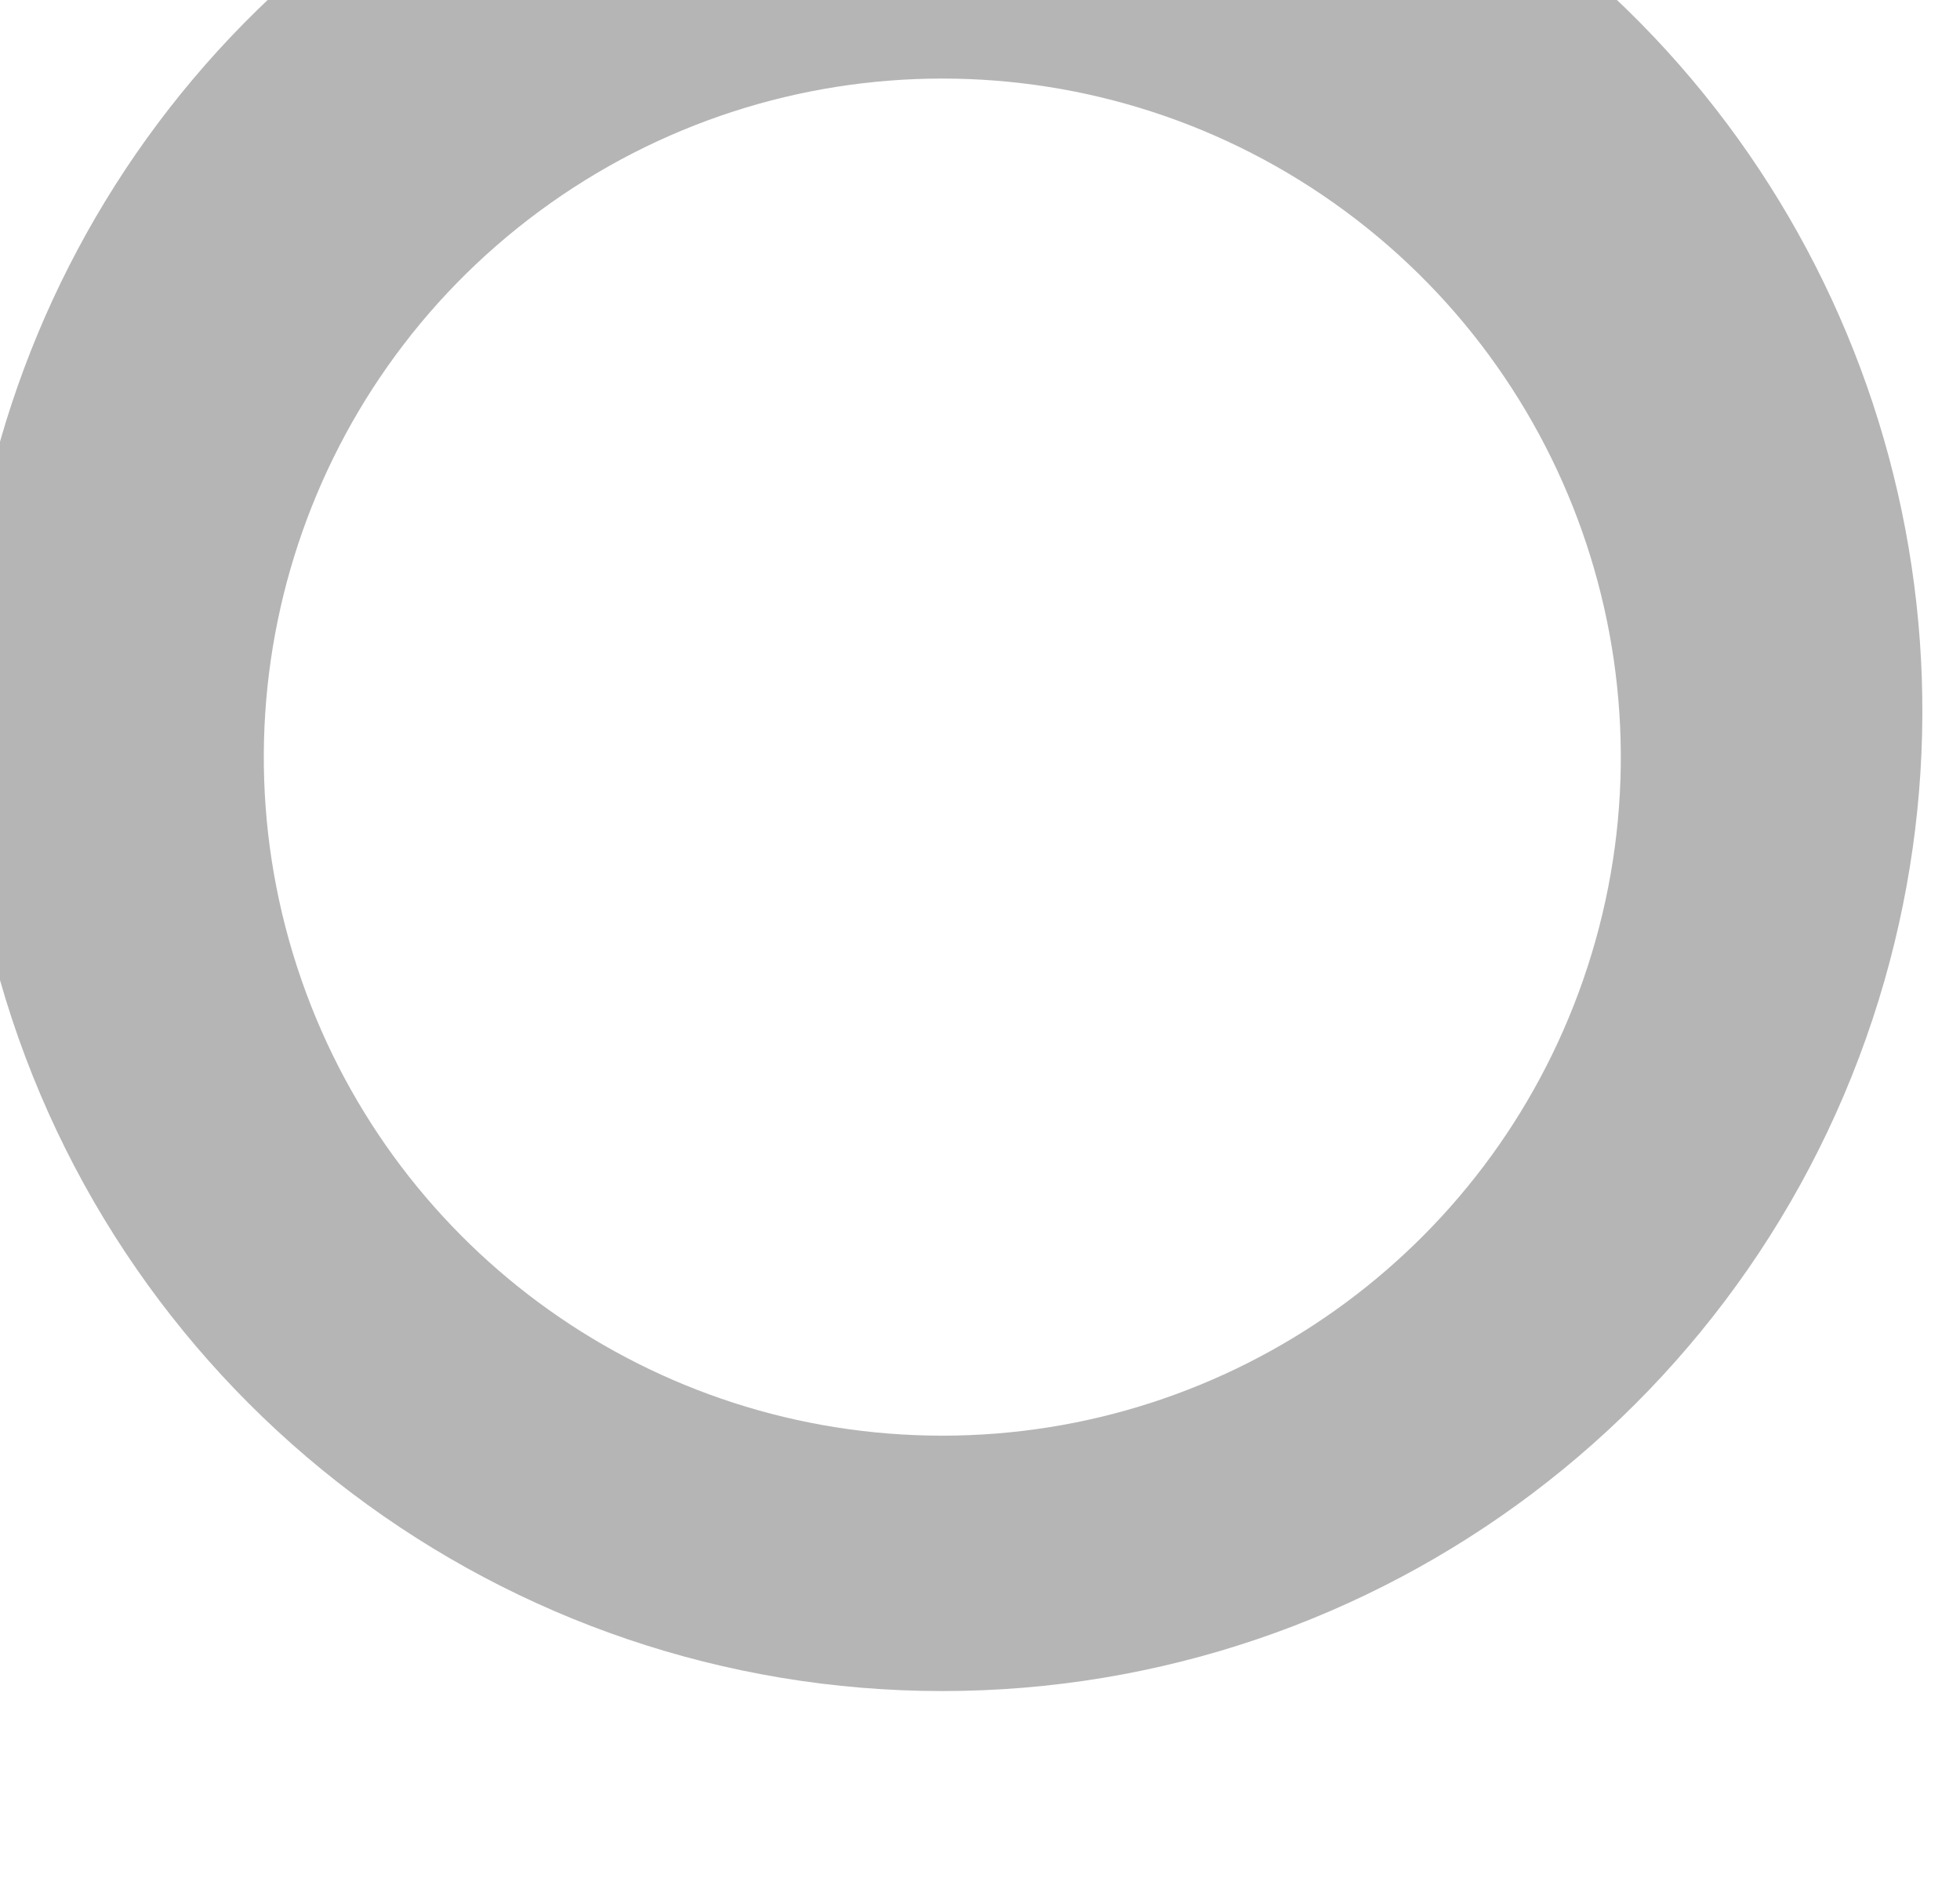
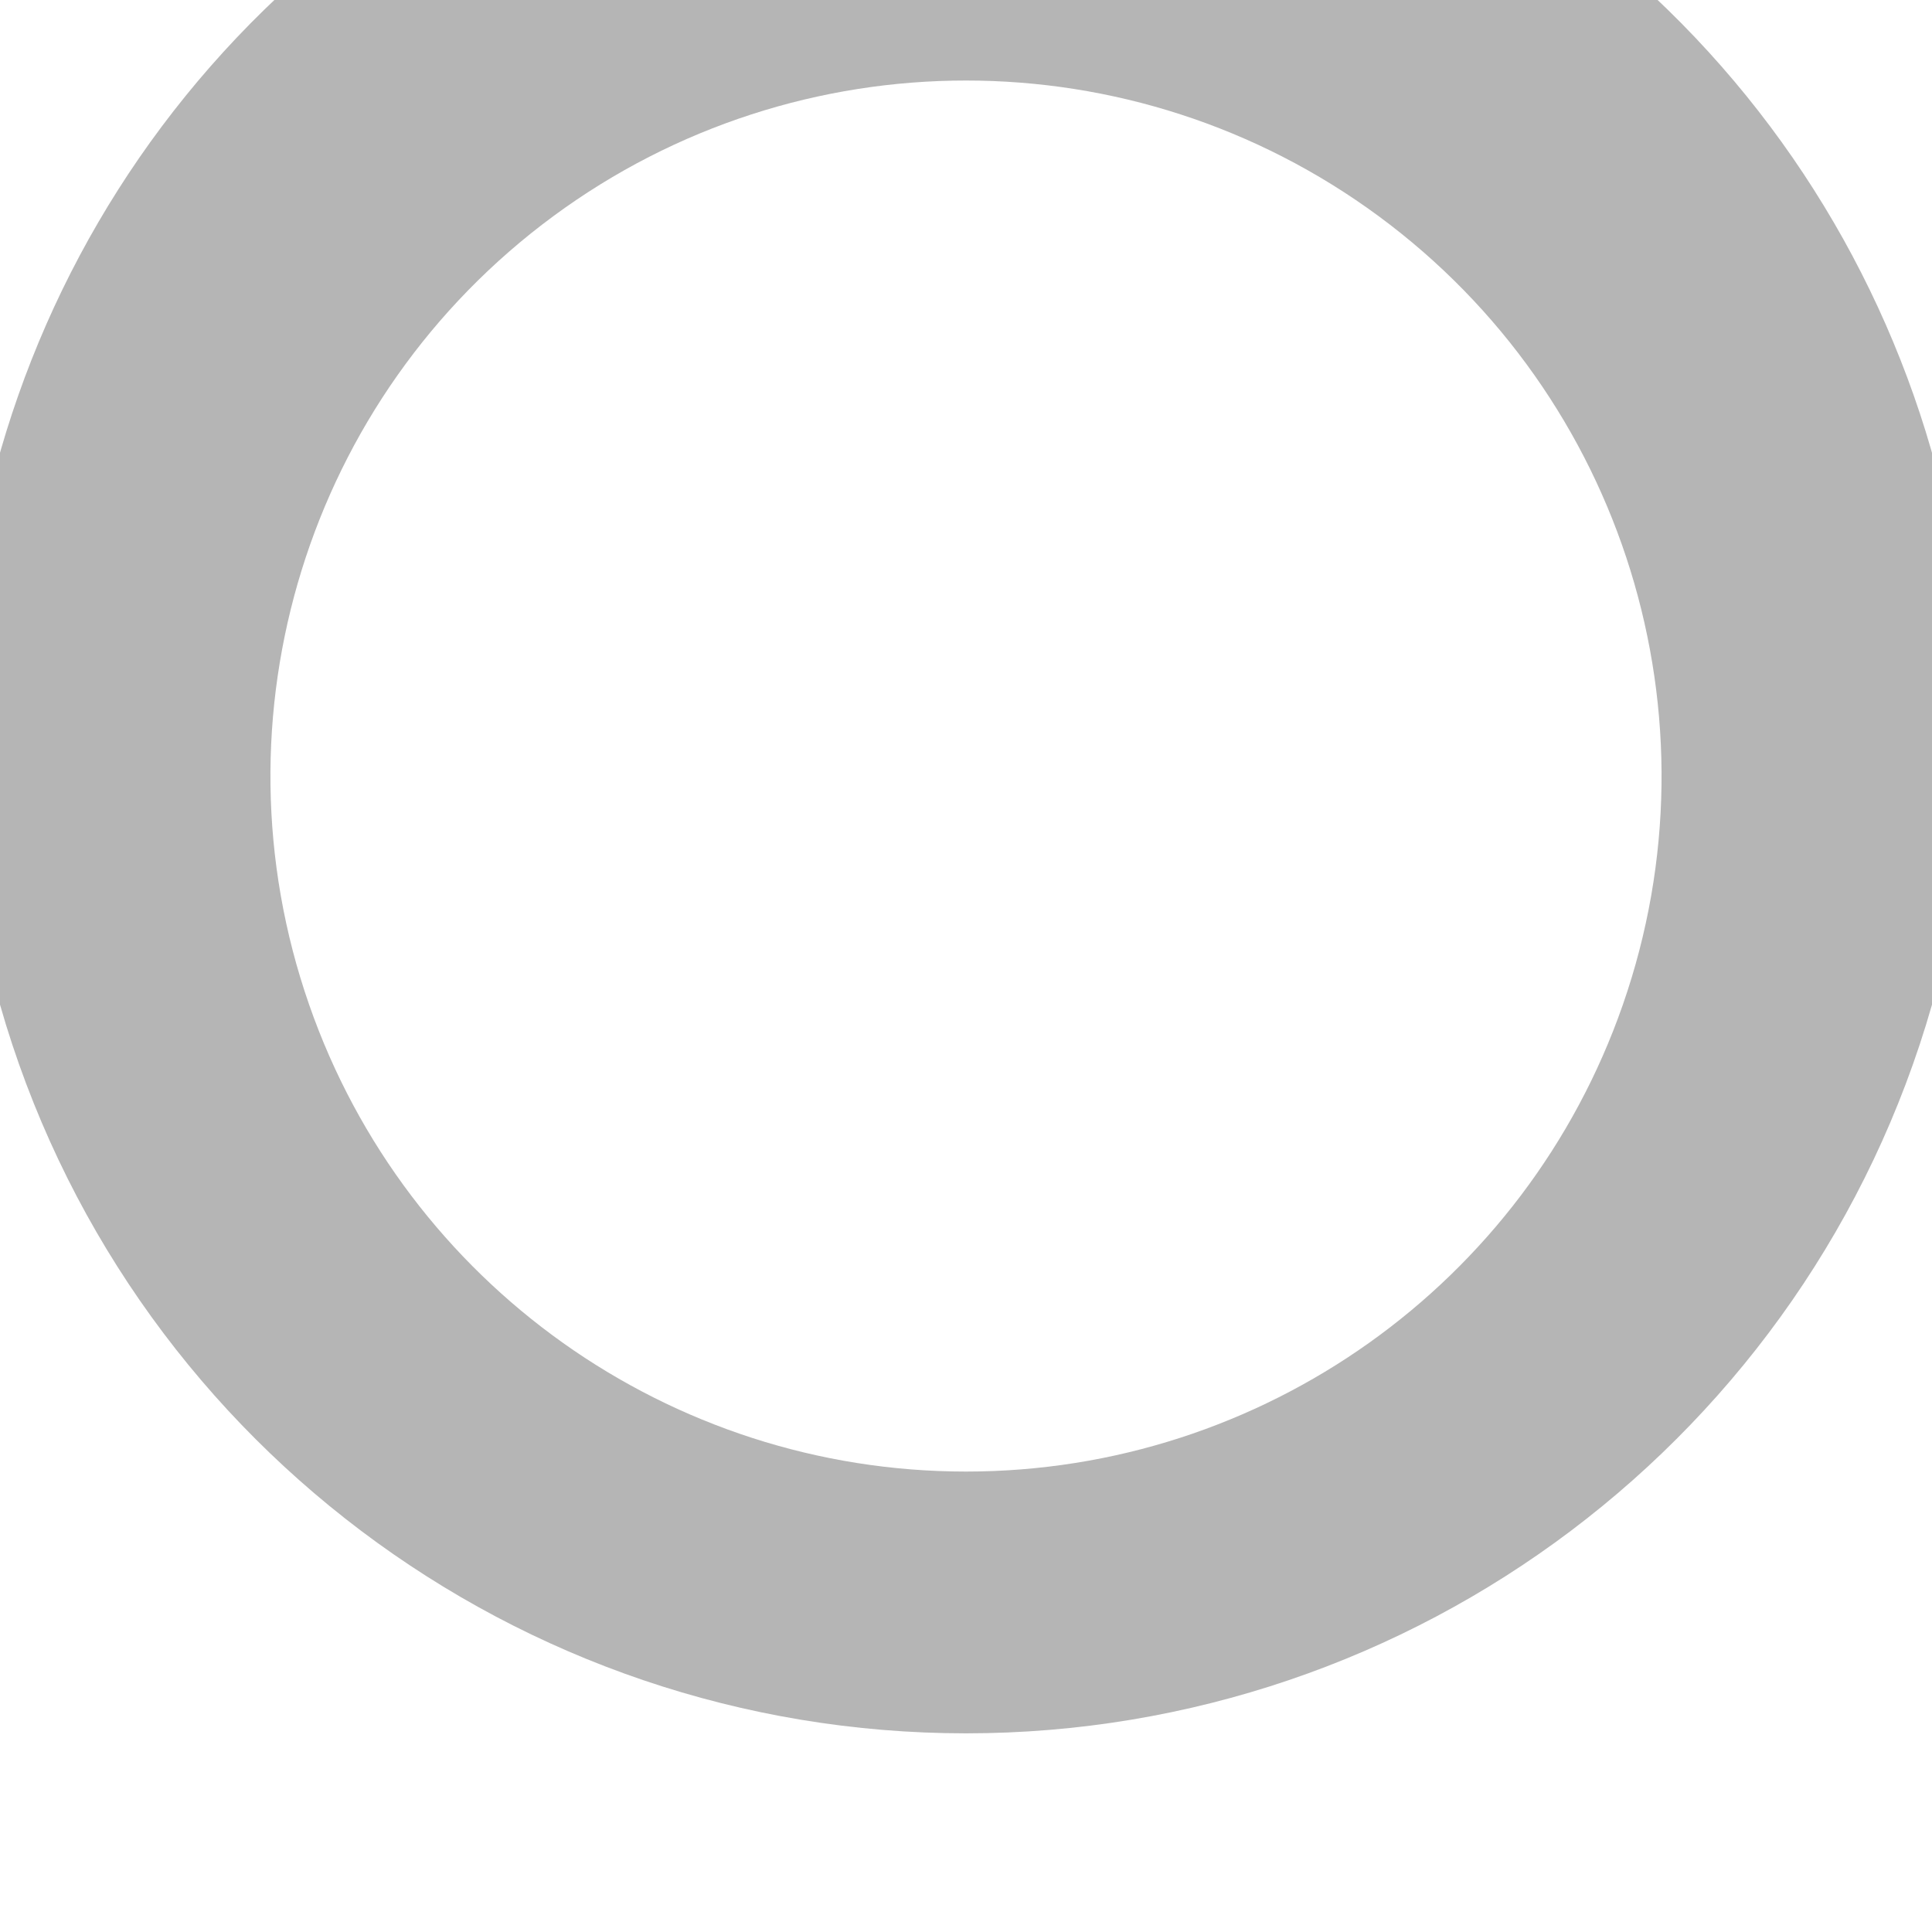
- <svg xmlns="http://www.w3.org/2000/svg" width="26" height="25" fill="none">
+ <svg xmlns="http://www.w3.org/2000/svg" width="25" height="25" fill="none">
  <path fill-rule="evenodd" clip-rule="evenodd" d="M0 13a13 13 0 1125 0 13 13 0 01-25 0zm21 0a9 9 0 10-17 0 9 9 0 0017 0z" fill="#B5B5B5" />
</svg>
